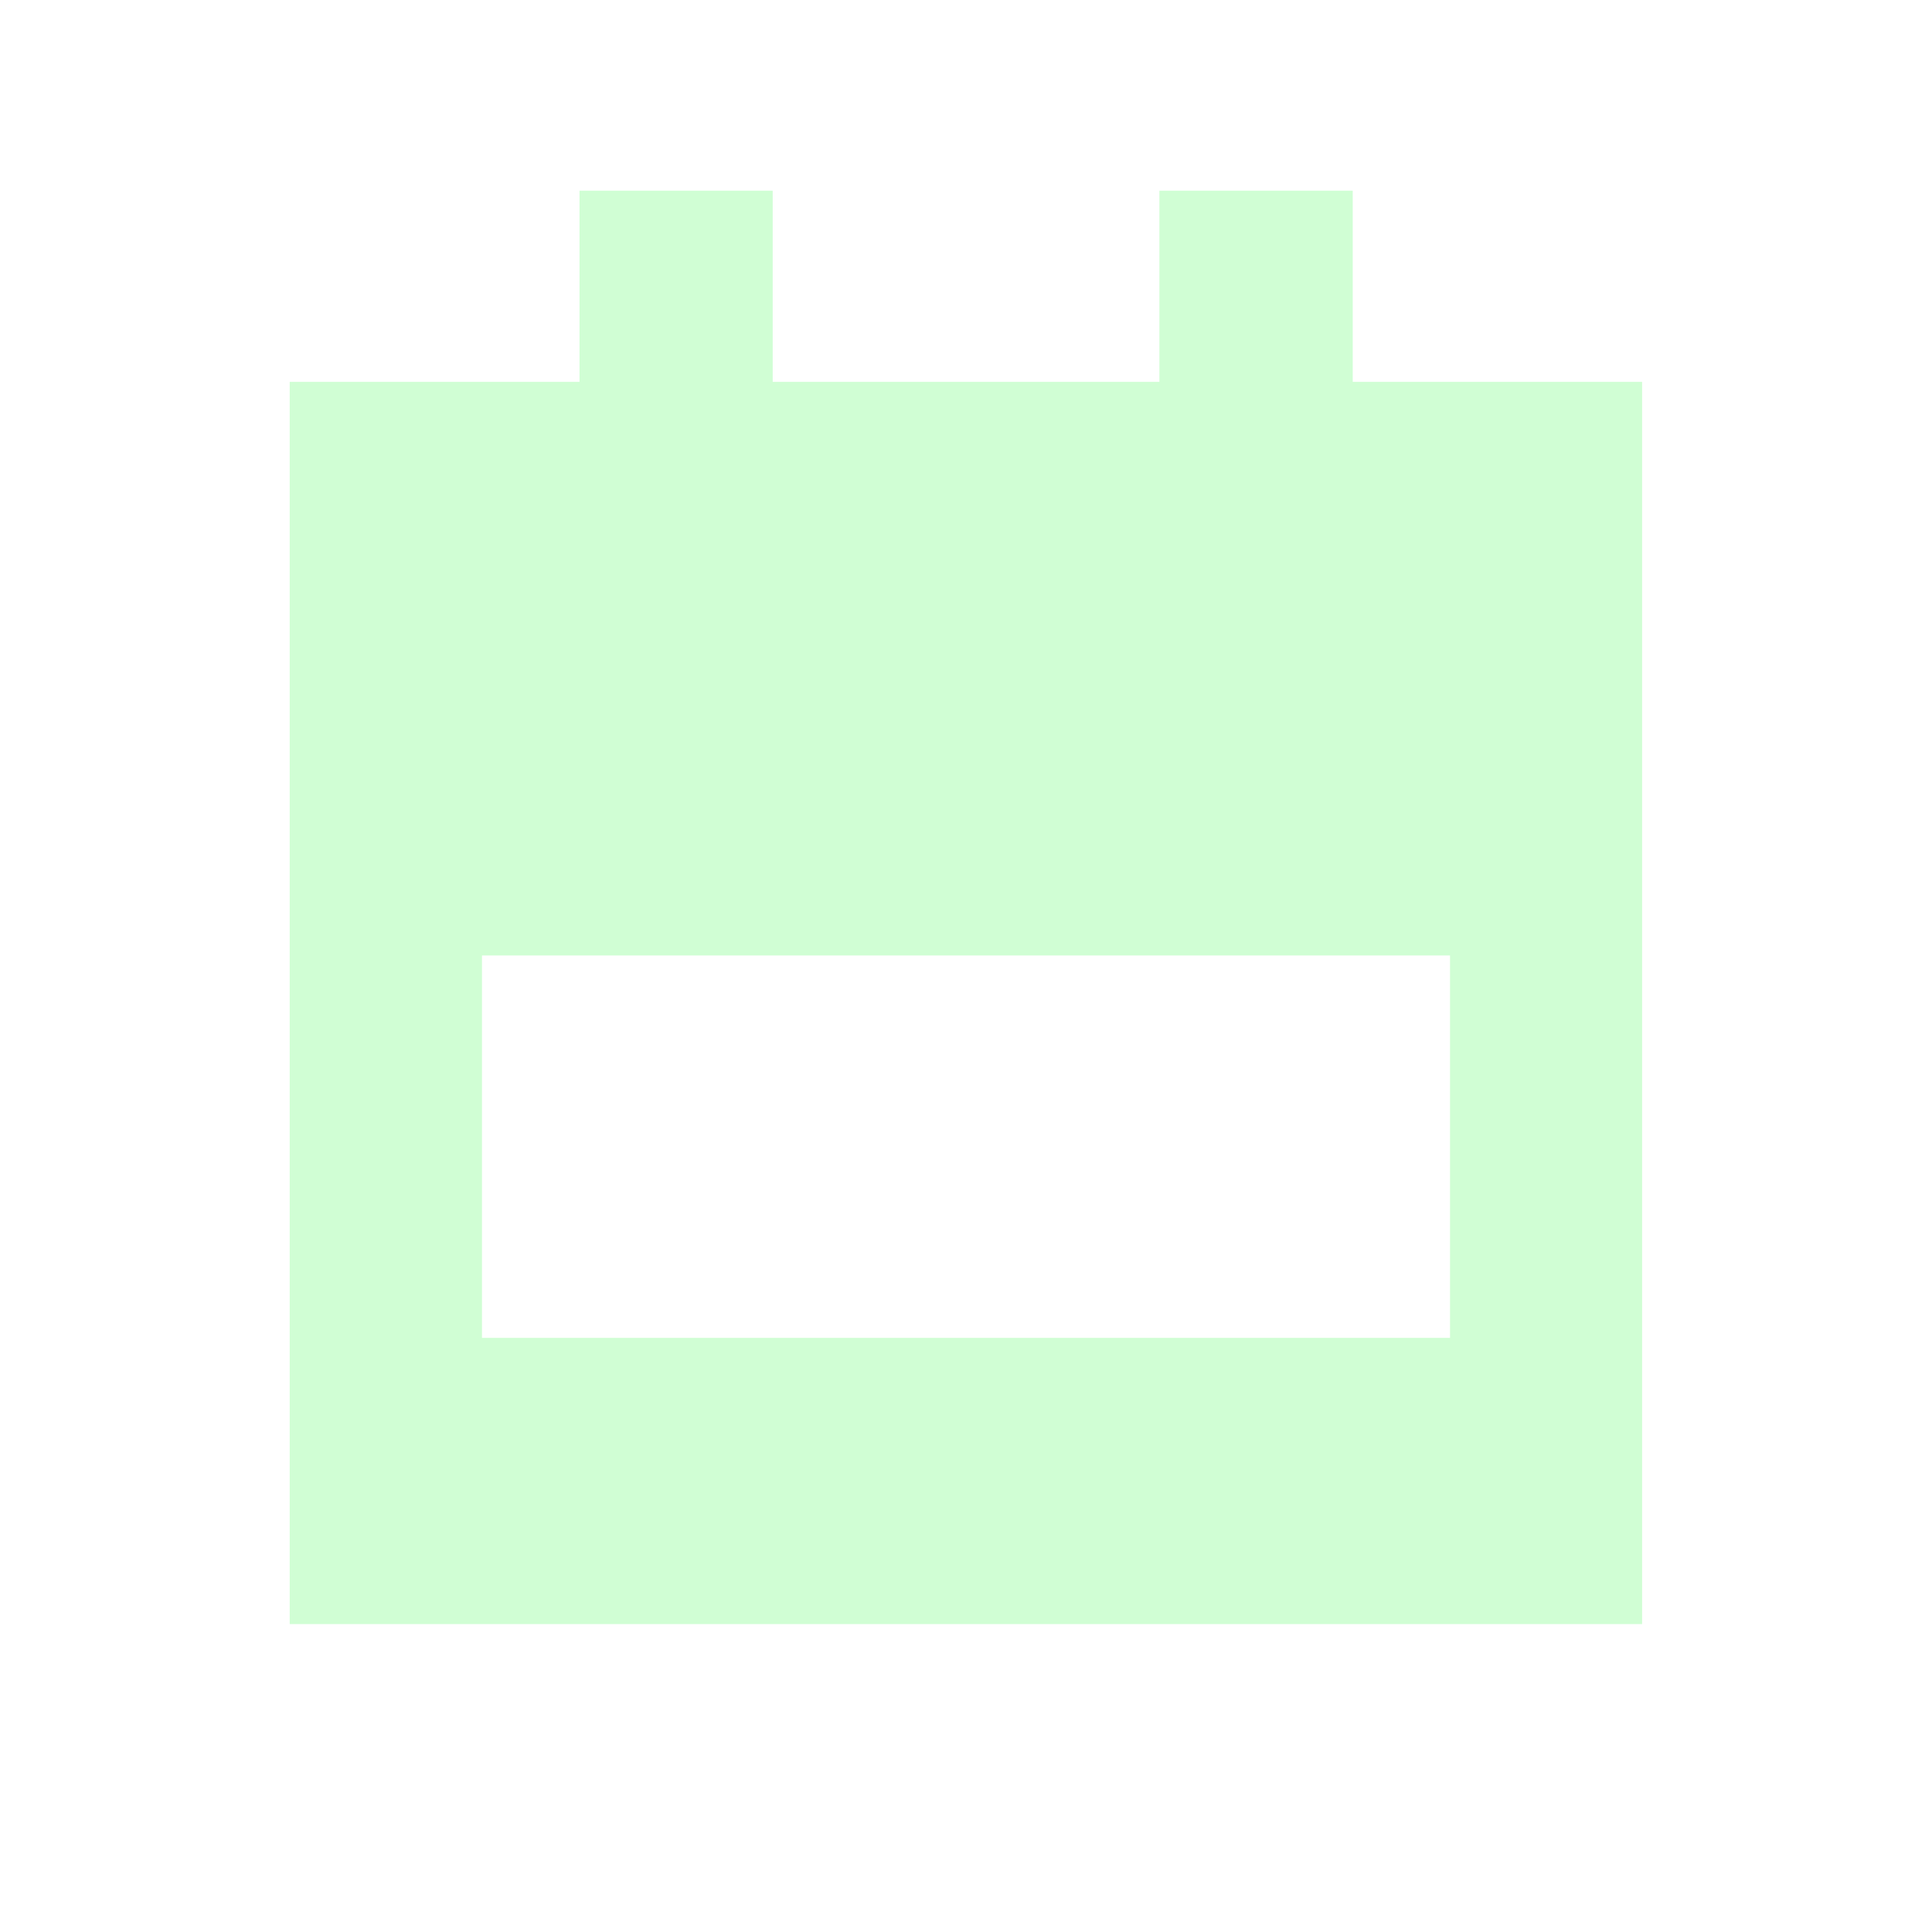
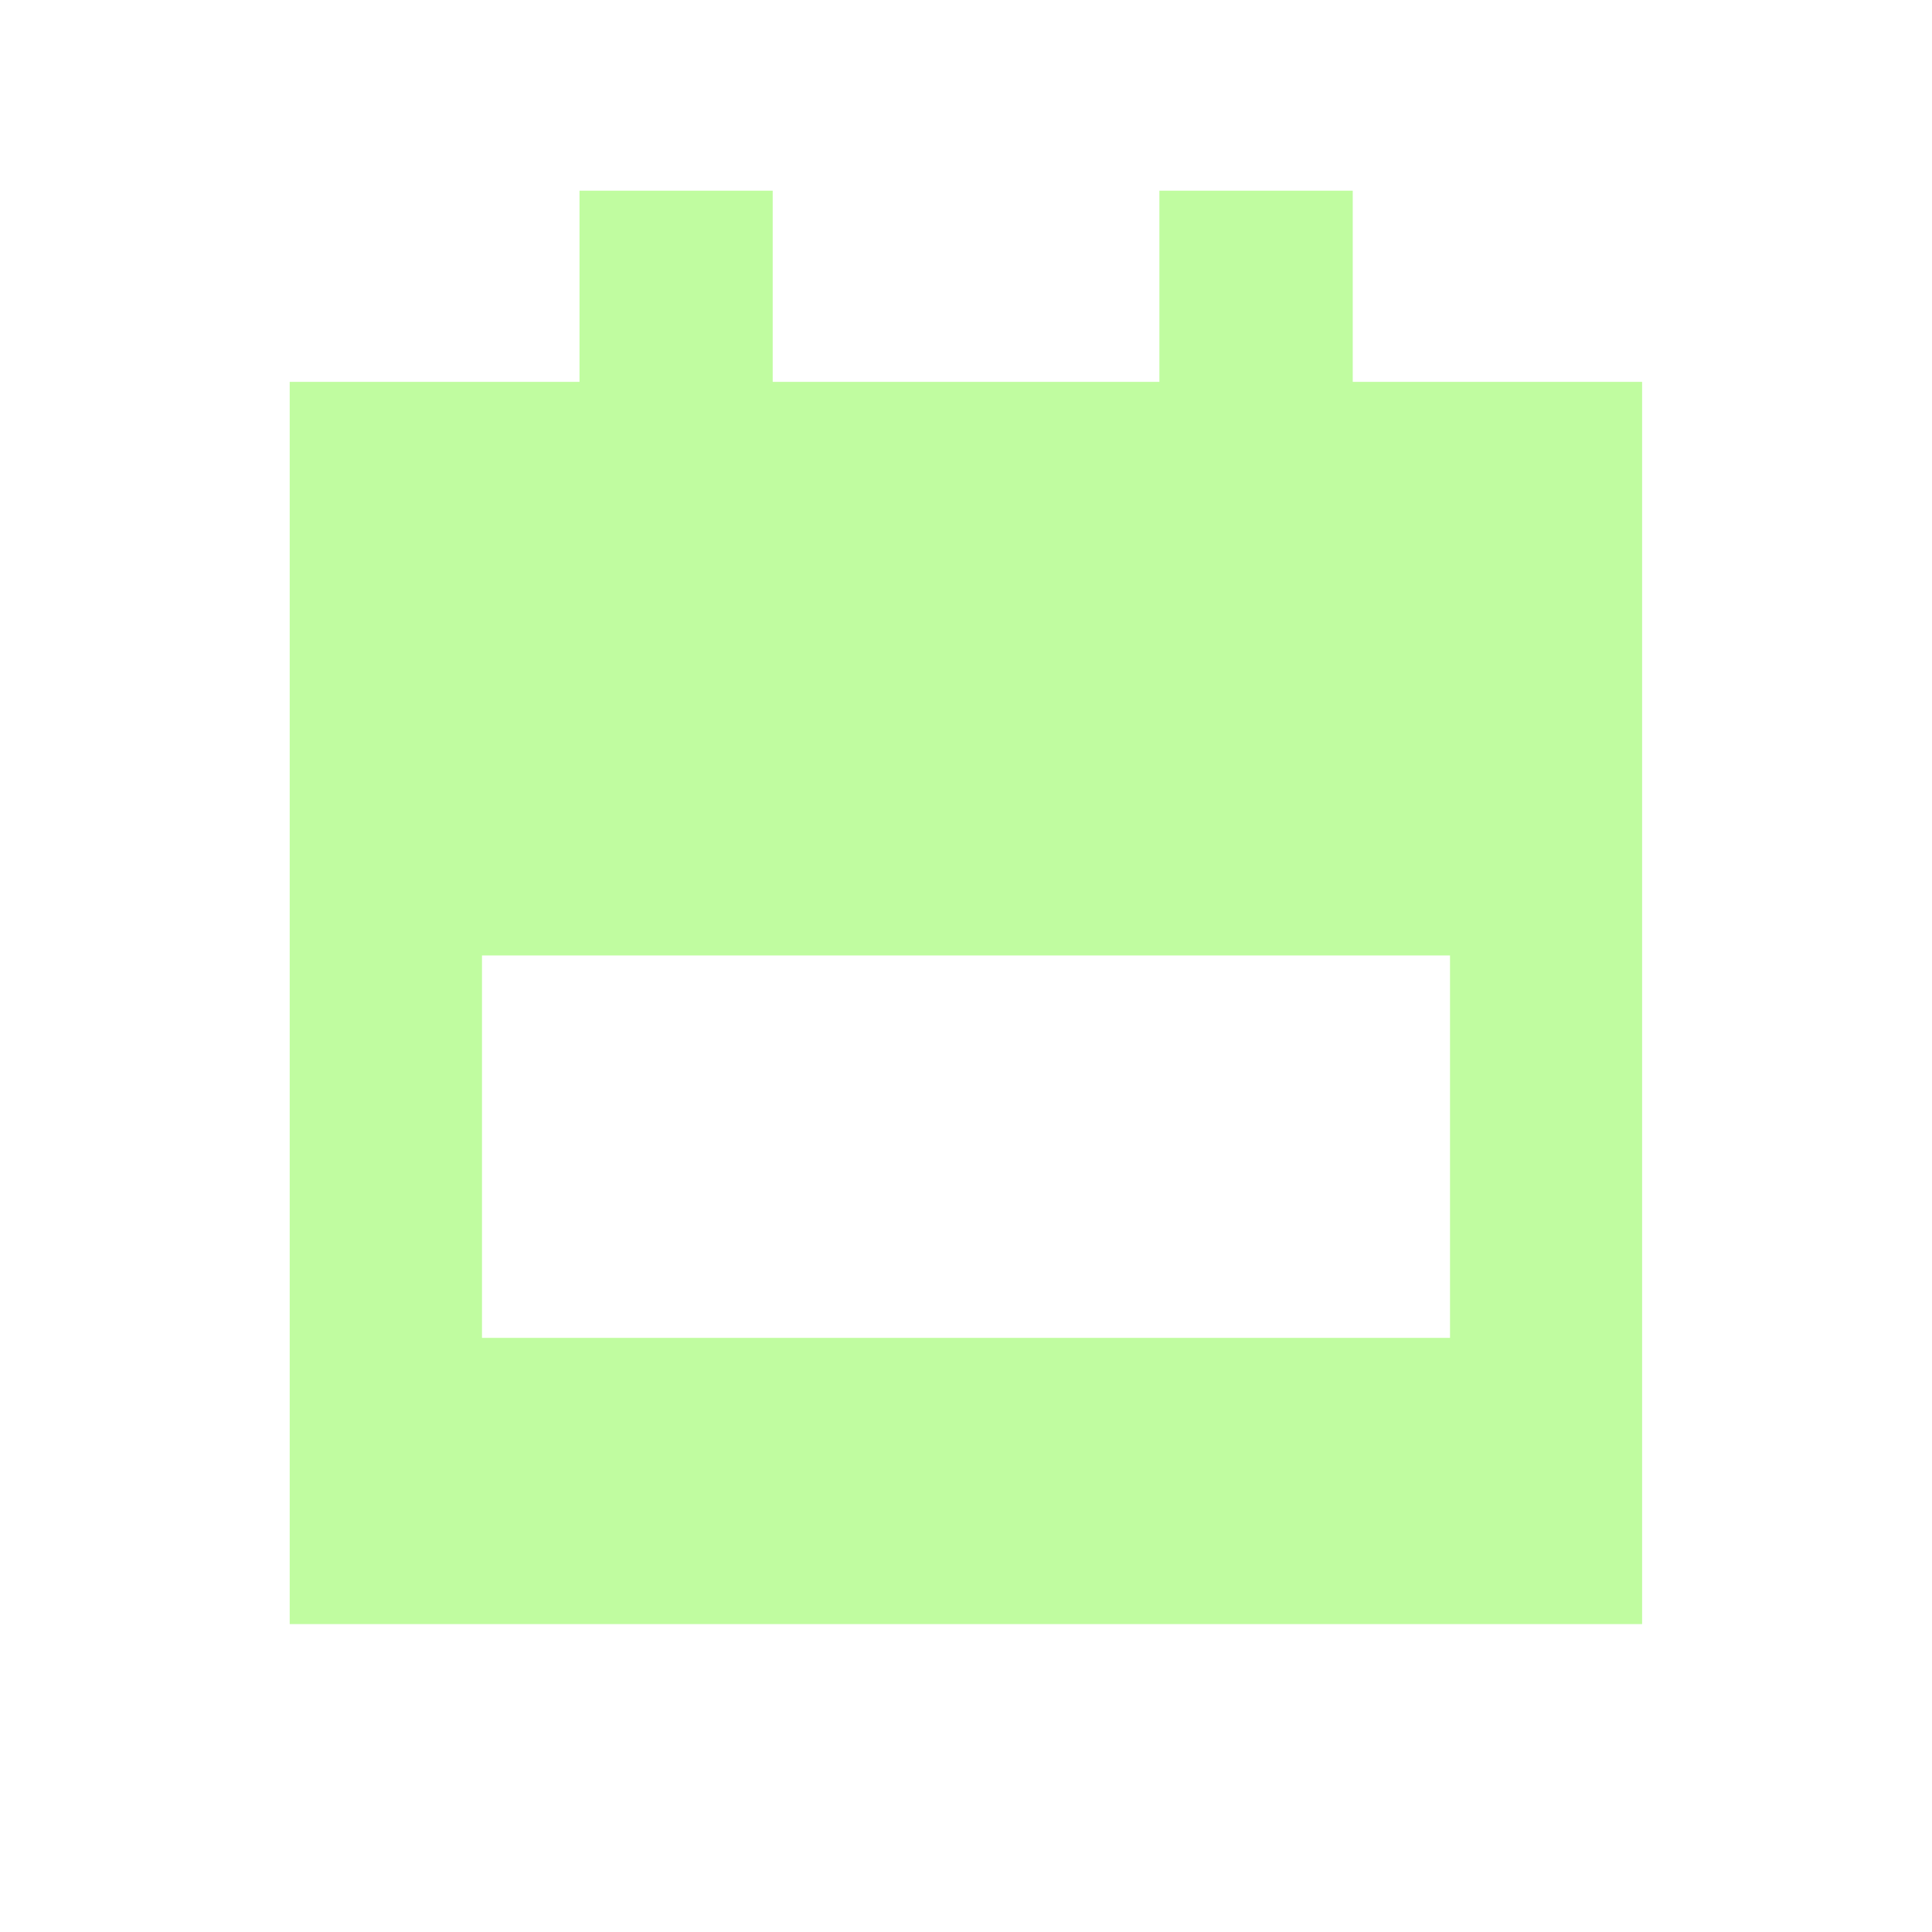
<svg xmlns="http://www.w3.org/2000/svg" width="40" height="40" viewBox="0 0 40 40">
  <g id="icon-calendar" transform="translate(-110 -504)">
    <rect id="Rectangle_248" data-name="Rectangle 248" width="40" height="40" rx="5" transform="translate(110 504)" fill="none" />
-     <path id="Tracé_71" data-name="Tracé 71" d="M3.981,15.834H24.023v7.917H3.981ZM18.006,0V3.958H10V0h-4V3.958H0V29.677H28V3.958H22.009V0Z" transform="translate(115.998 507.948)" fill="#d0fed4" />
+     <path id="Tracé_71" data-name="Tracé 71" d="M3.981,15.834H24.023v7.917H3.981ZM18.006,0V3.958H10V0h-4V3.958H0V29.677H28V3.958H22.009V0Z" transform="translate(115.998 507.948)" fill="#c0fca0" />
  </g>
</svg>
